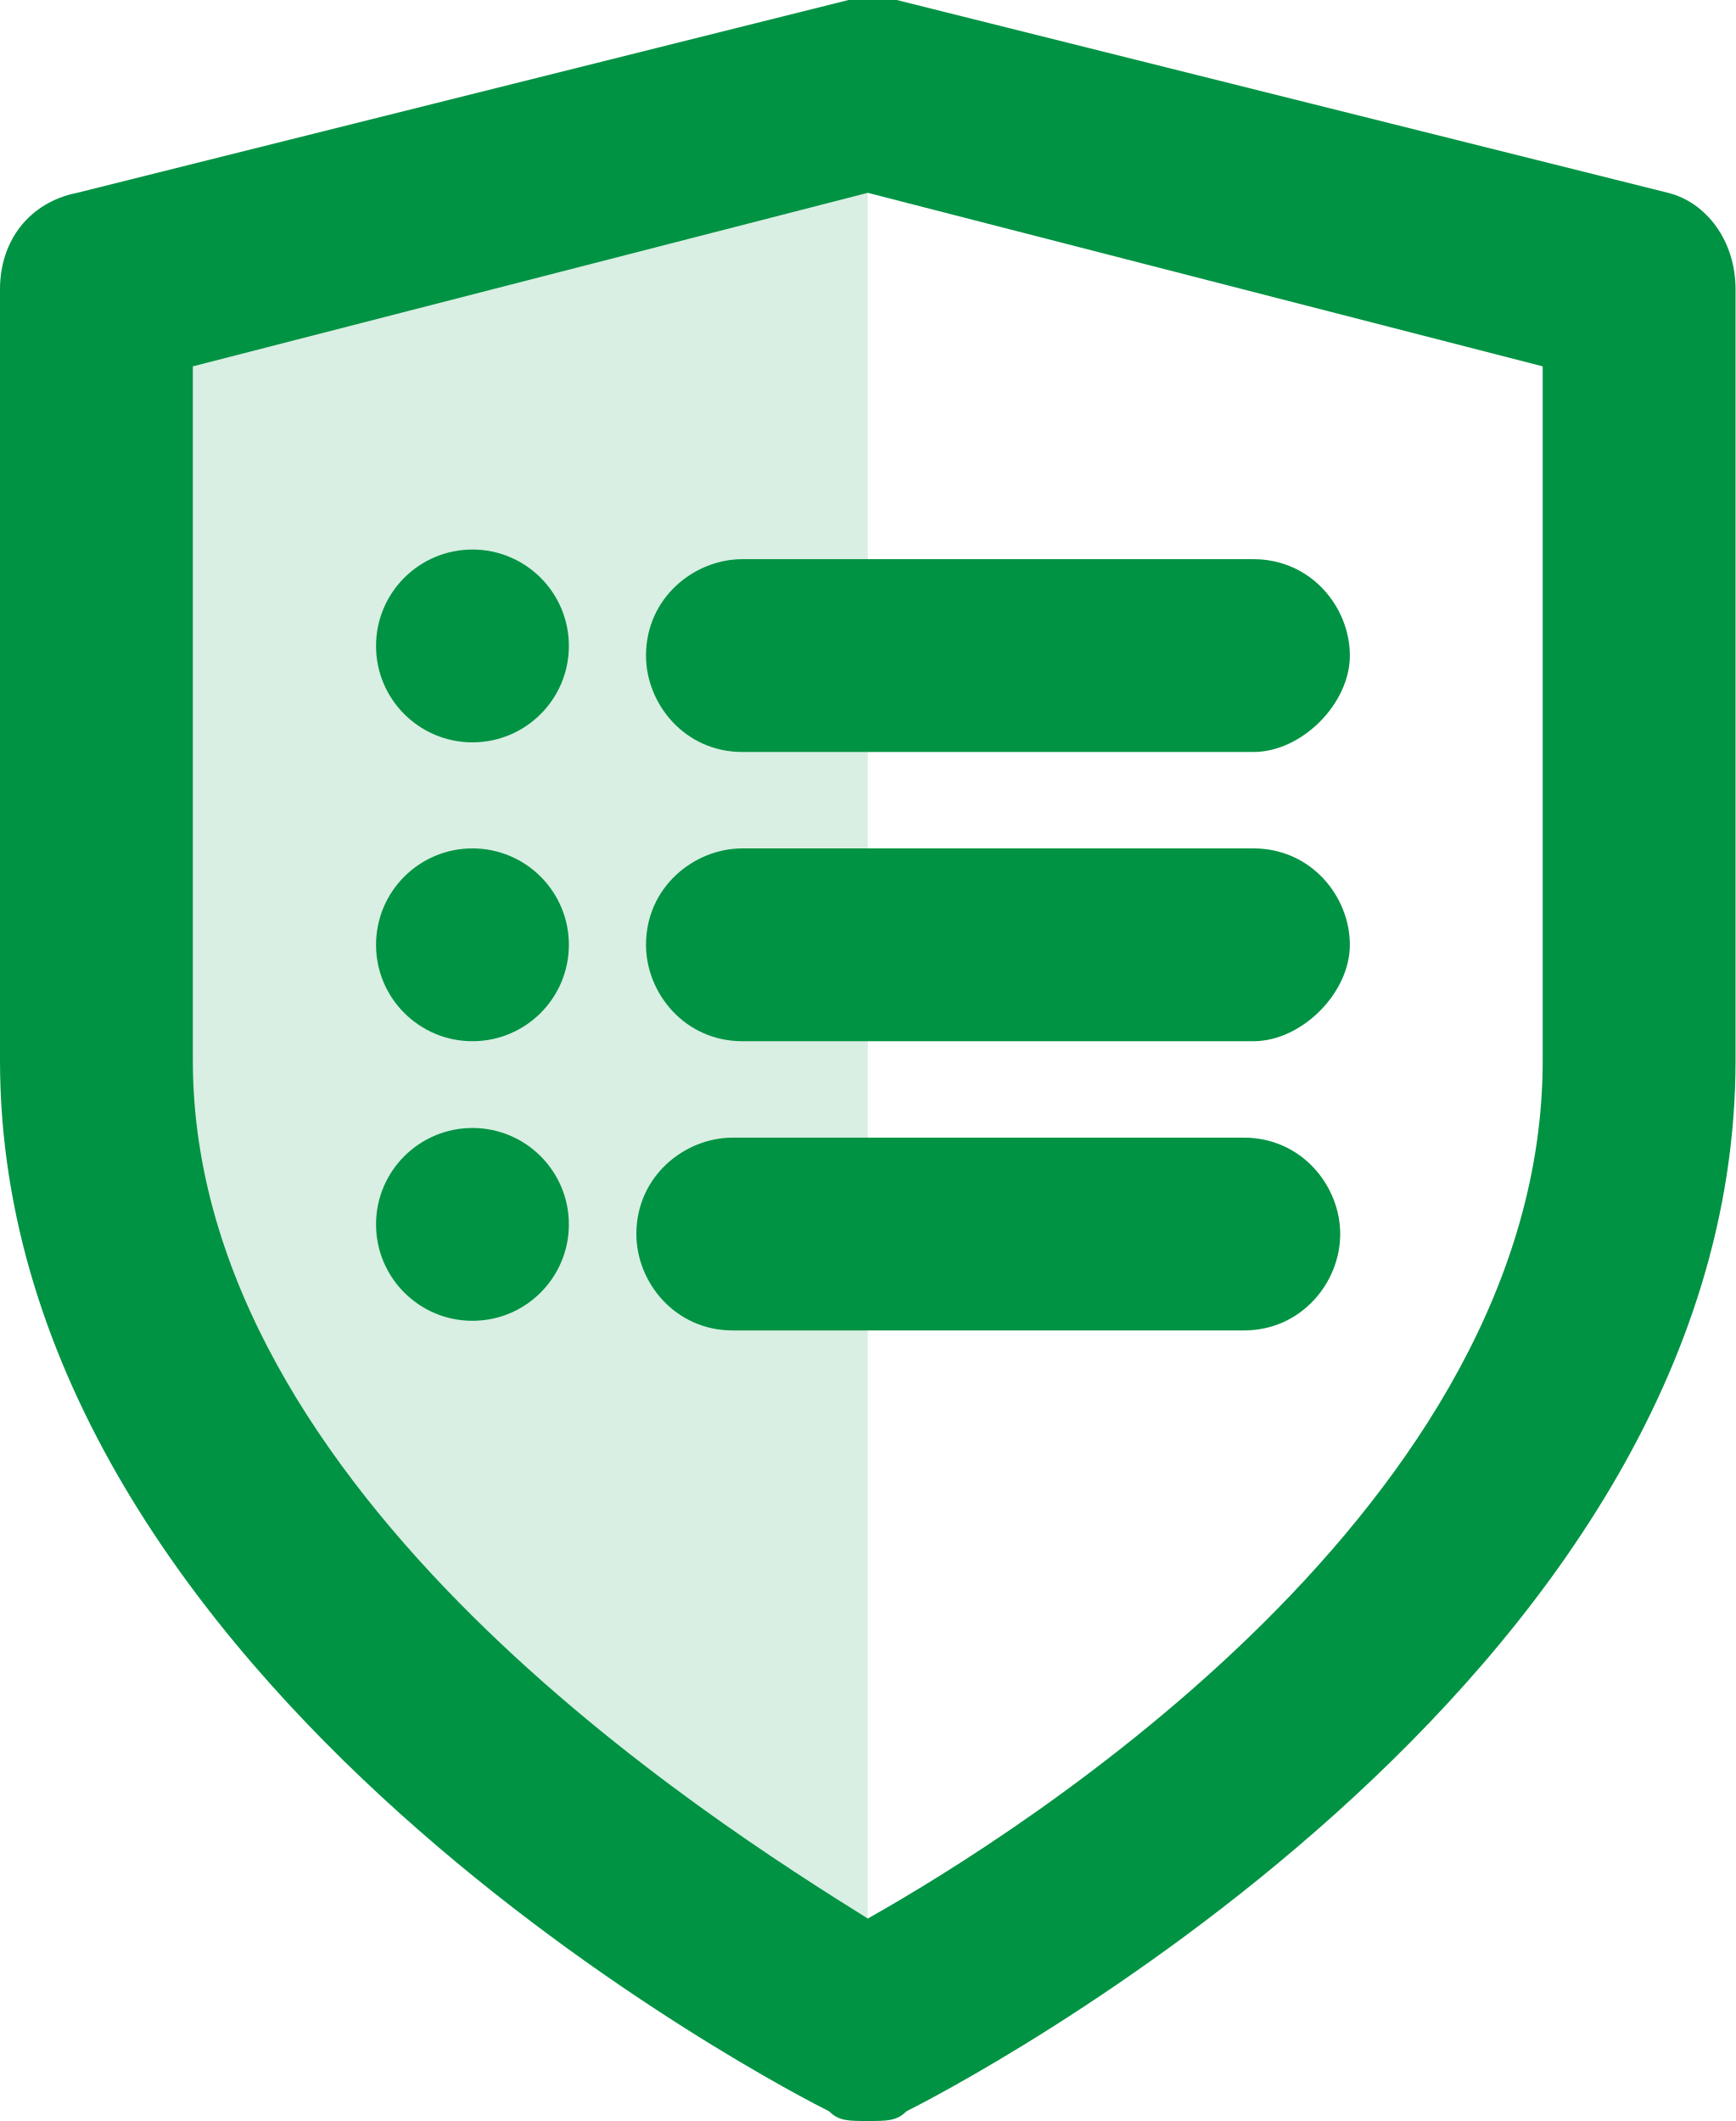
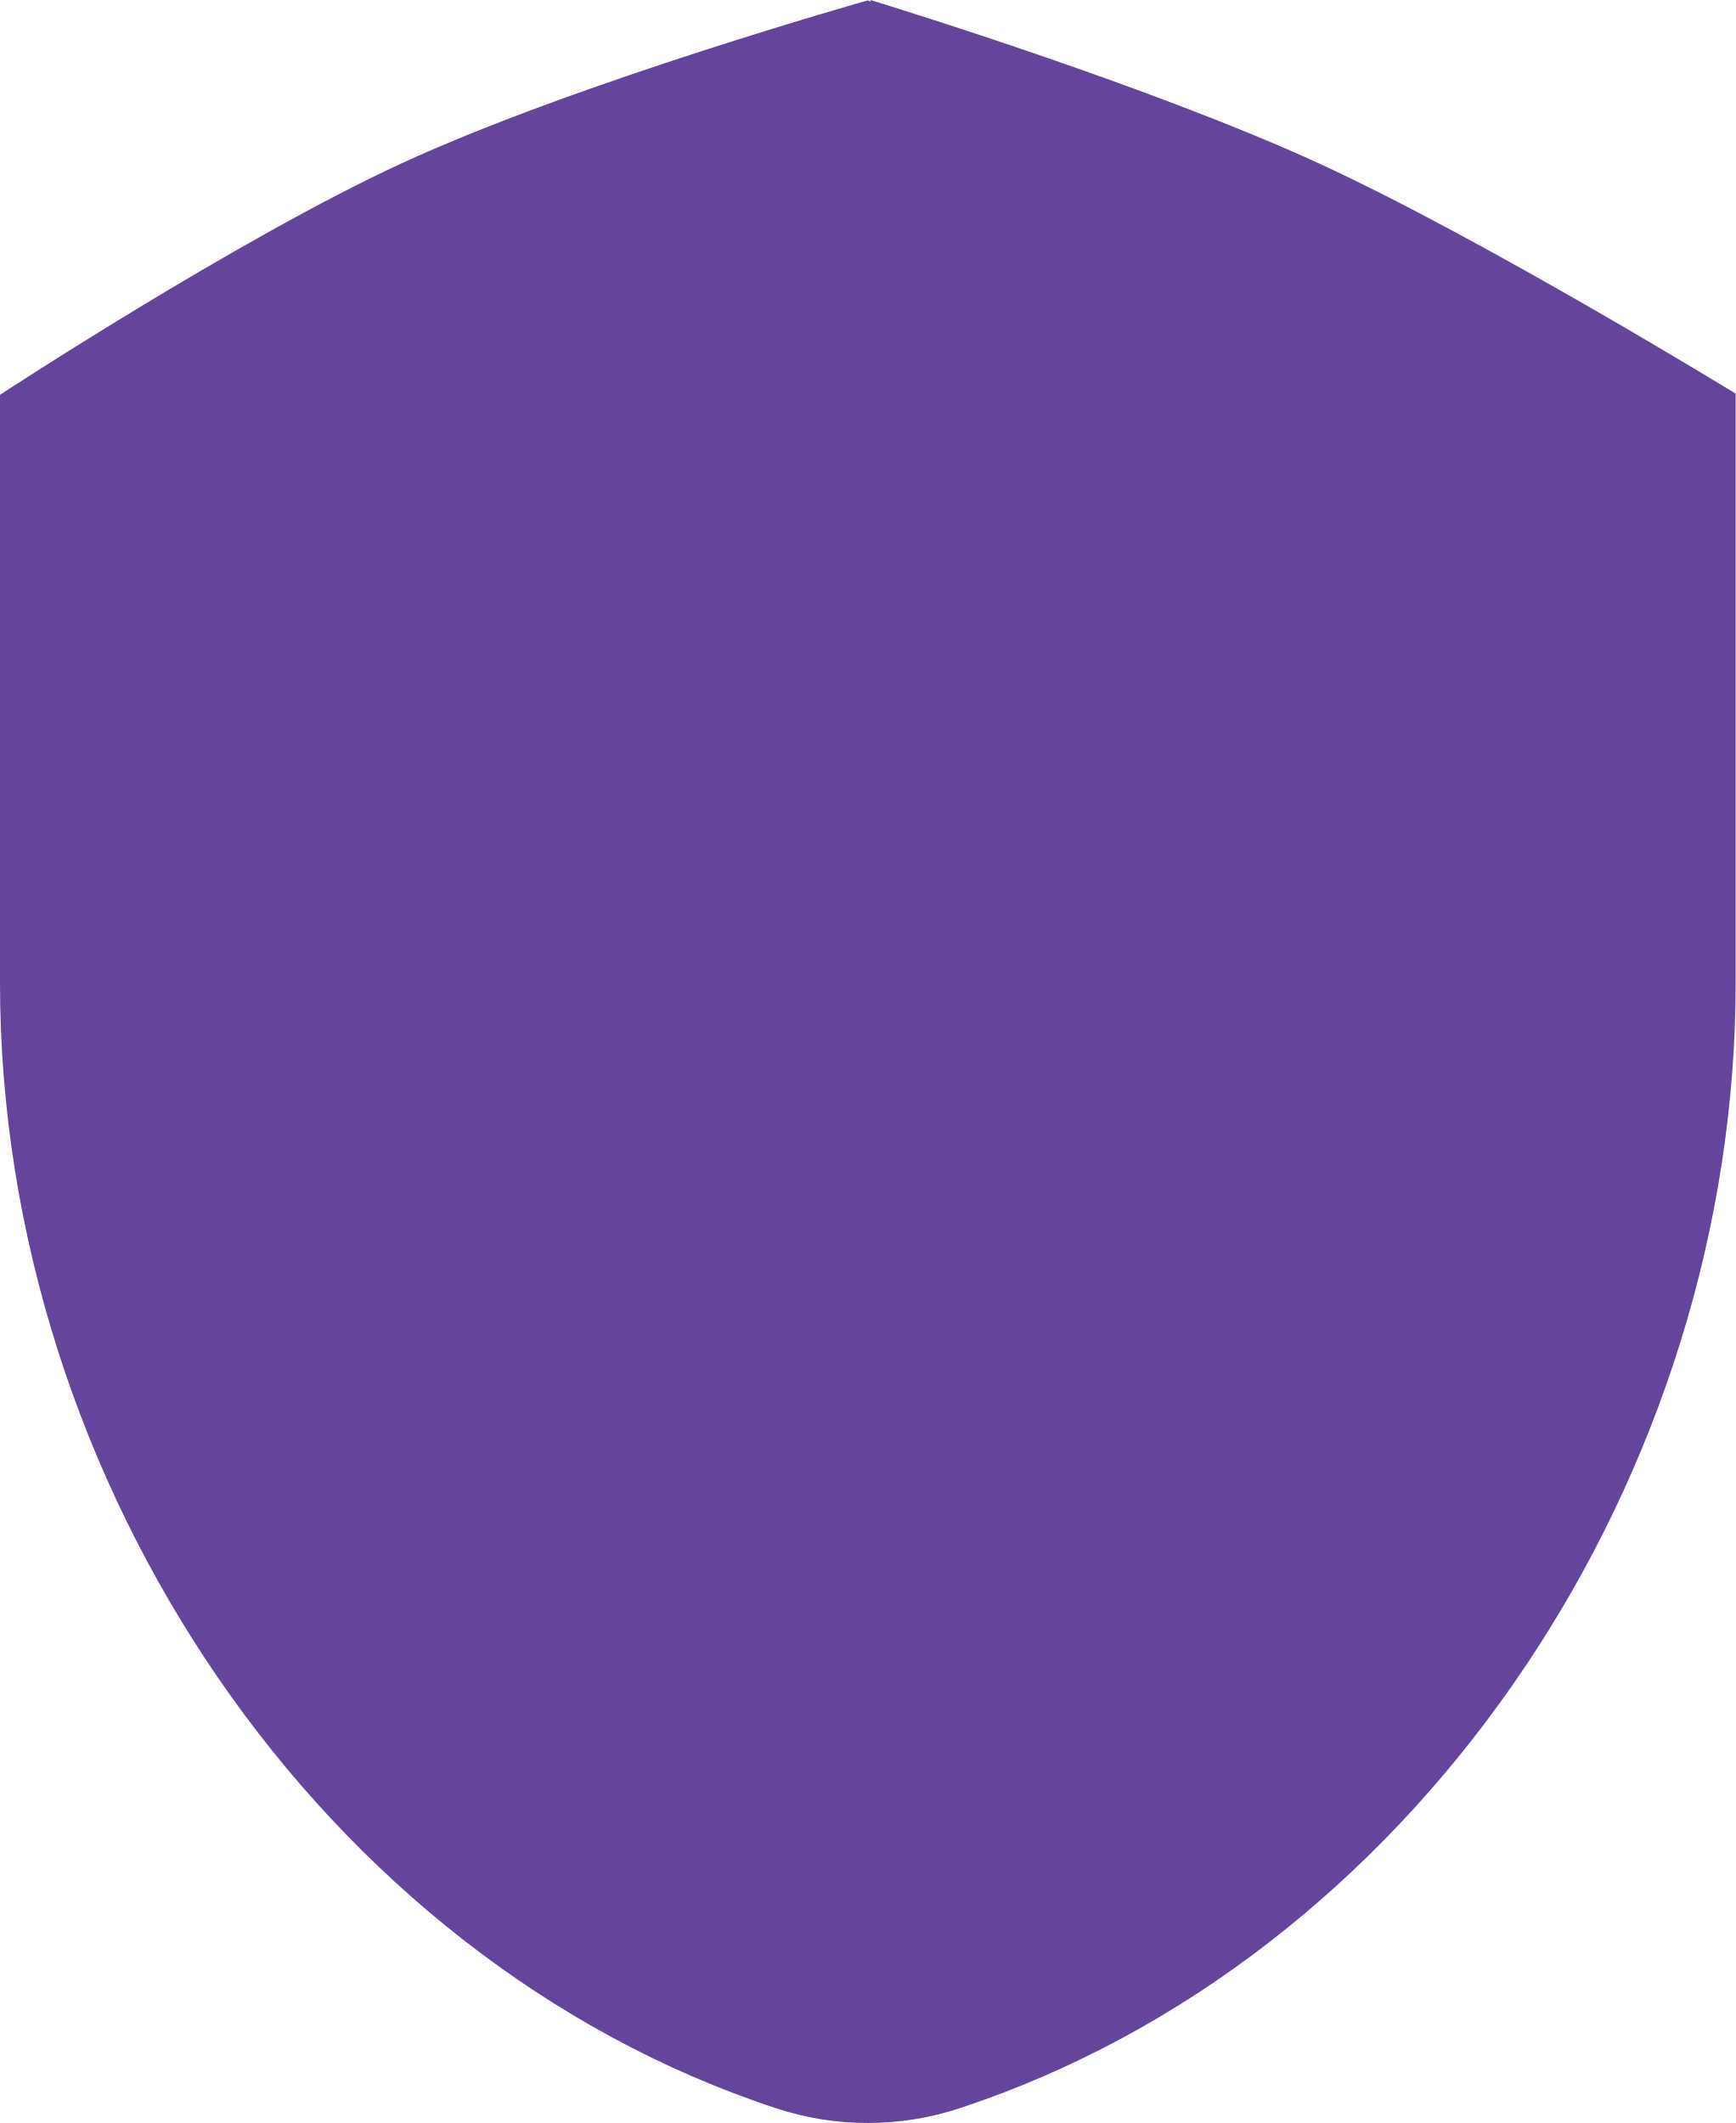
- <svg xmlns="http://www.w3.org/2000/svg" version="1.1" x="0px" y="0px" width="18px" height="22px" viewBox="0 0 18 22" style="enable-background:new 0 0 18 22;" xml:space="preserve">
-   <style type="text/css">
- 	.st0{opacity:0.15;fill:#009343;}
- 	.st1{fill:#009343;}
- </style>
-   <g id="Layer_2">
-     <polygon class="st0" points="9,1.4 9,20.3 2.3,15.8 0.7,11.7 0.7,3  " />
-   </g>
-   <g id="Layer_1">
-     <path class="st1" d="M9,22c-0.2,0-0.3,0-0.4-0.1C8.2,21.7,0,17.5,0,11V3c0-0.5,0.3-0.9,0.8-1l8-2c0.2,0,0.3,0,0.5,0l8,2   C17.7,2.1,18,2.5,18,3v8c0,6.5-8.2,10.7-8.6,10.9C9.3,22,9.2,22,9,22z M2,3.8V11c0,4.5,5.4,7.9,7,8.9c1.6-0.9,7-4.3,7-8.9V3.8L9,2   L2,3.8z" />
-     <circle class="st1" cx="4.9" cy="6.7" r="1" />
-     <path class="st1" d="M13,7.8H7.7c-0.6,0-1-0.5-1-1v0c0-0.6,0.5-1,1-1H13c0.6,0,1,0.5,1,1v0C14,7.3,13.5,7.8,13,7.8z" />
-     <circle class="st1" cx="4.9" cy="9.8" r="1" />
-     <path class="st1" d="M13,10.8H7.7c-0.6,0-1-0.5-1-1v0c0-0.6,0.5-1,1-1H13c0.6,0,1,0.5,1,1v0C14,10.3,13.5,10.8,13,10.8z" />
-     <circle class="st1" cx="4.9" cy="12.7" r="1" />
-     <path class="st1" d="M12.9,13.8H7.6c-0.6,0-1-0.5-1-1v0c0-0.6,0.5-1,1-1h5.3c0.6,0,1,0.5,1,1v0C13.9,13.3,13.5,13.8,12.9,13.8z" />
+ <svg xmlns="http://www.w3.org/2000/svg" version="1.1" id="Layer_1" x="0px" y="0px" width="65.342px" height="79.935px" viewBox="0 0 65.342 79.935" enable-background="new 0 0 65.342 79.935" xml:space="preserve">
+   <g>
+     <path fill-rule="evenodd" clip-rule="evenodd" fill="#64459B" d="M65.335,37.774c0.005-0.272,0.007-0.543,0.007-0.815V14.821   c0,0-9.467-5.807-15.668-8.659C43.473,3.309,33.833,0.326,32.768,0v0.058l-0.097-0.044c0,0-10.977,3.097-17.578,6.148   C8.916,9.016,0,14.865,0,14.865v22.138c0,18.872,12.12,36.74,29.211,42.376c2.246,0.741,4.673,0.741,6.918,0   C52.988,73.819,65.01,56.359,65.335,37.774z" />
  </g>
</svg>
